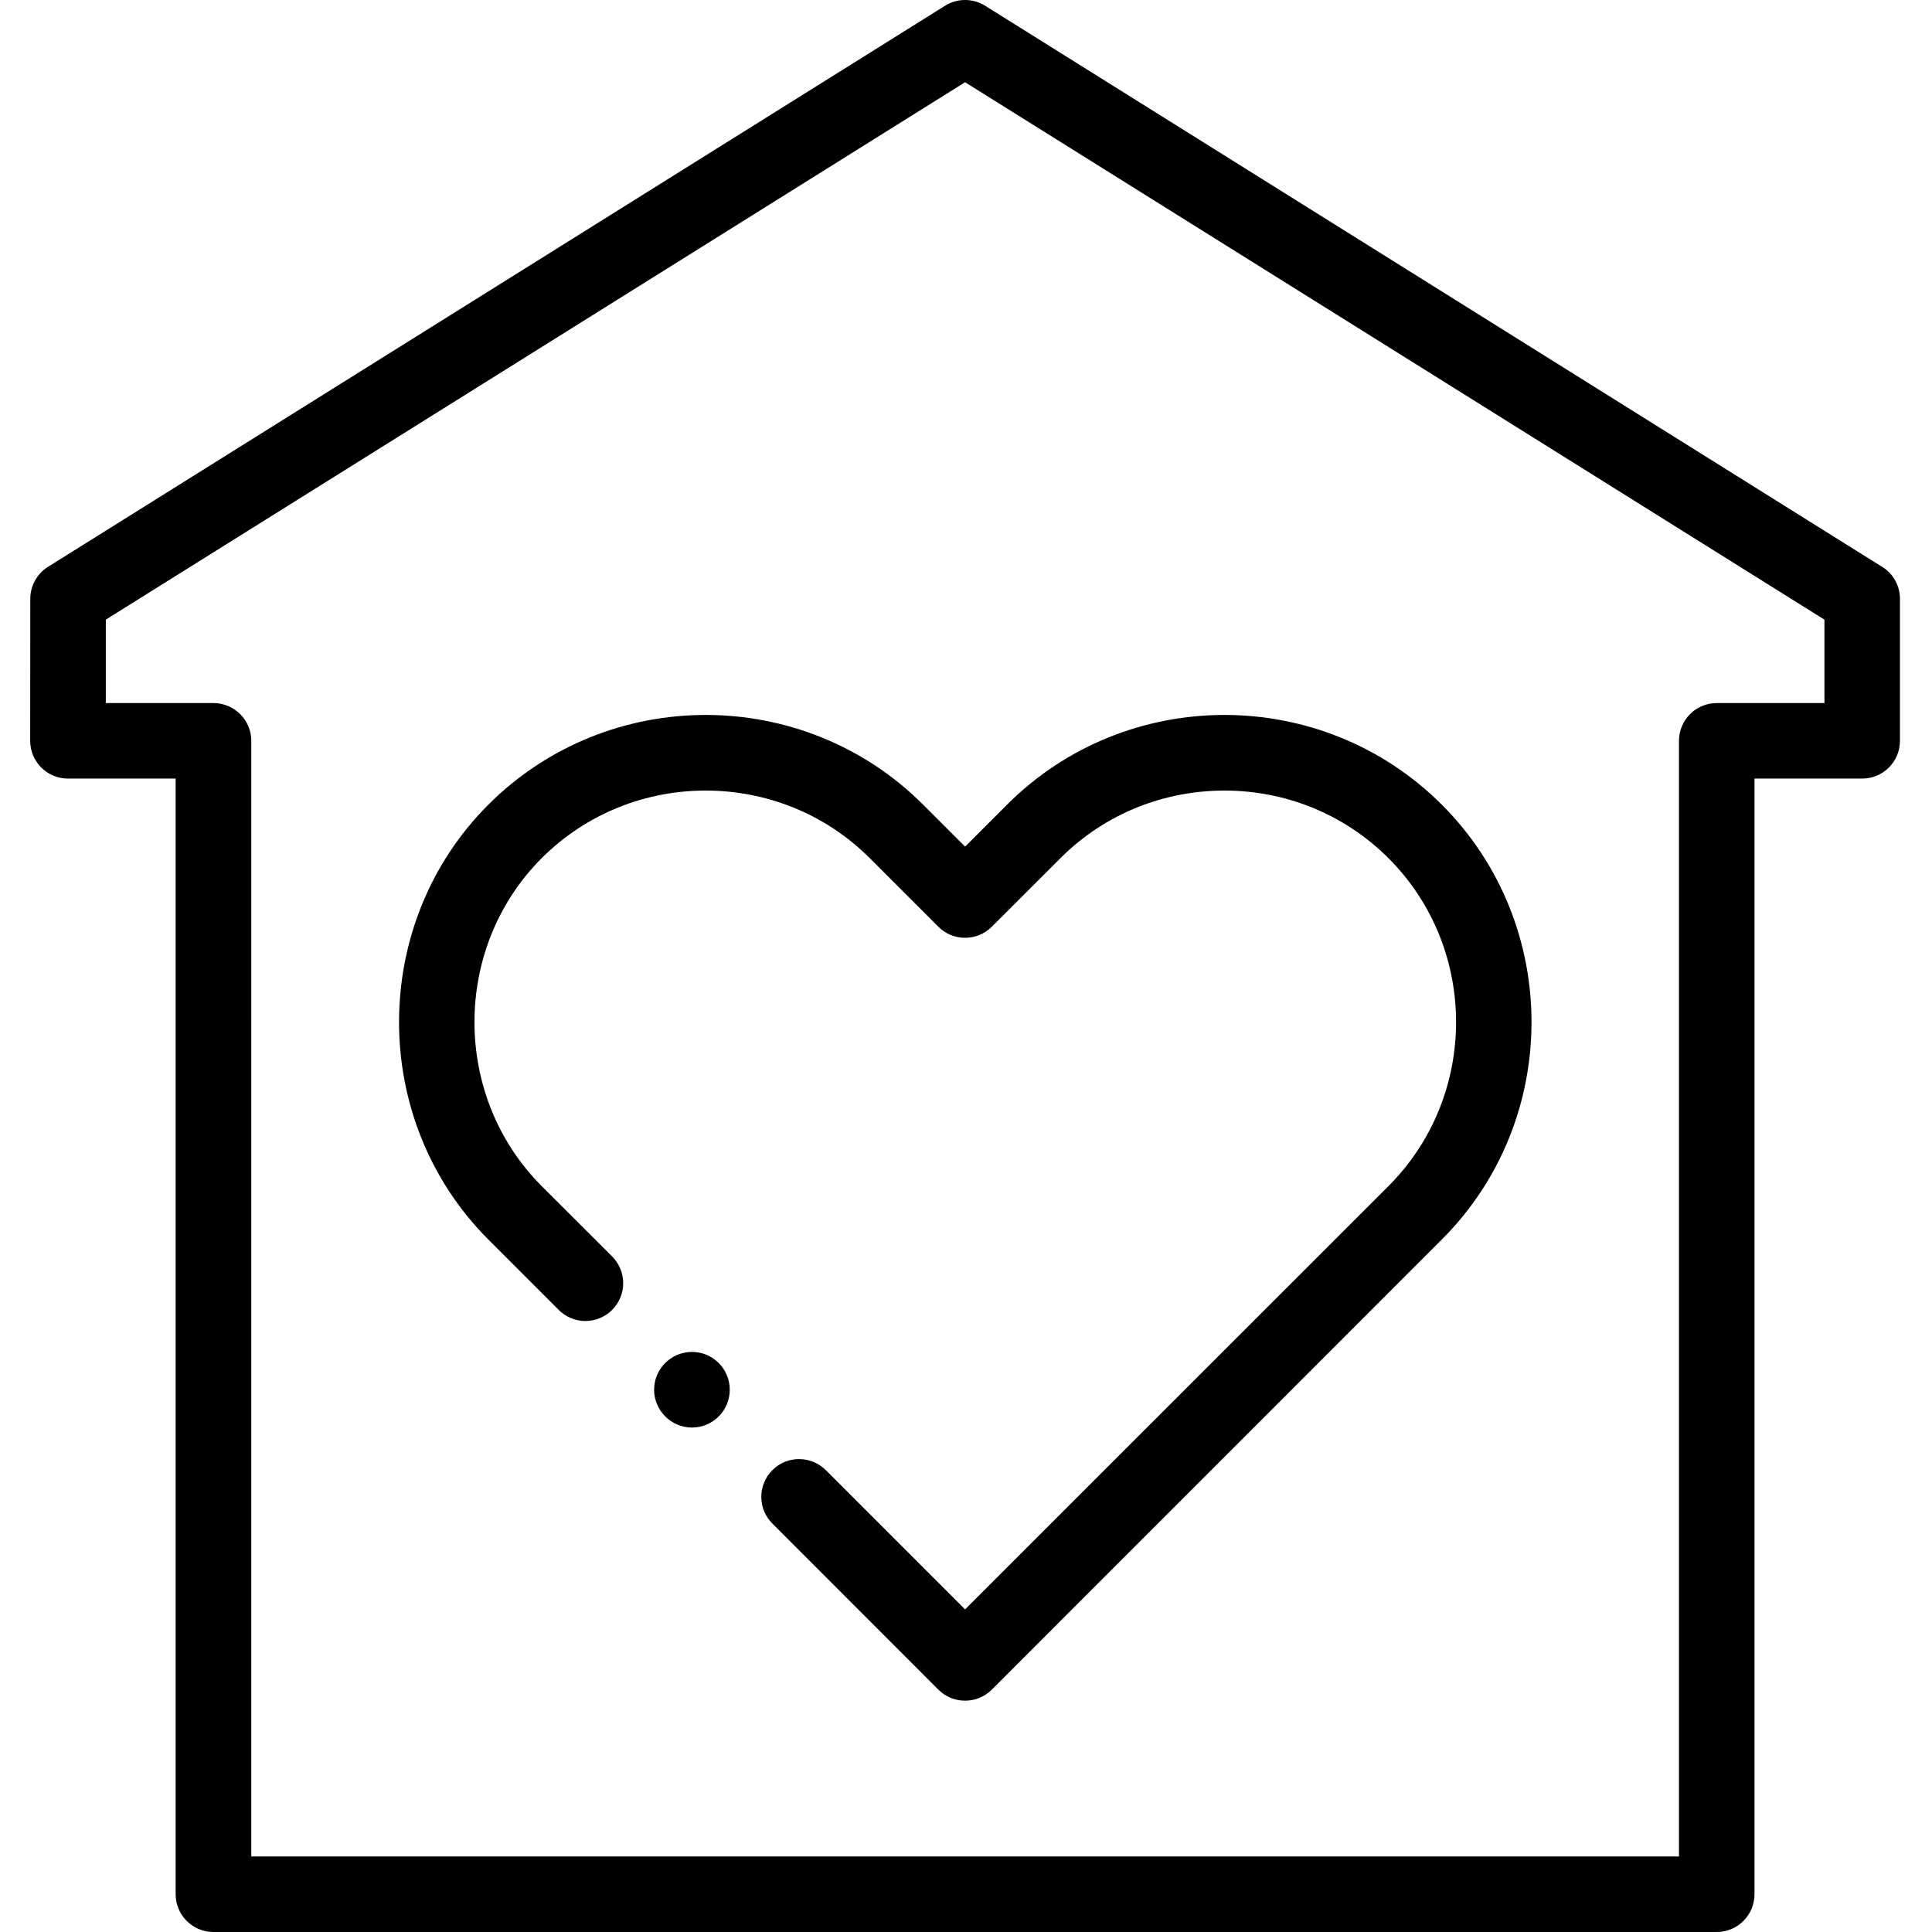
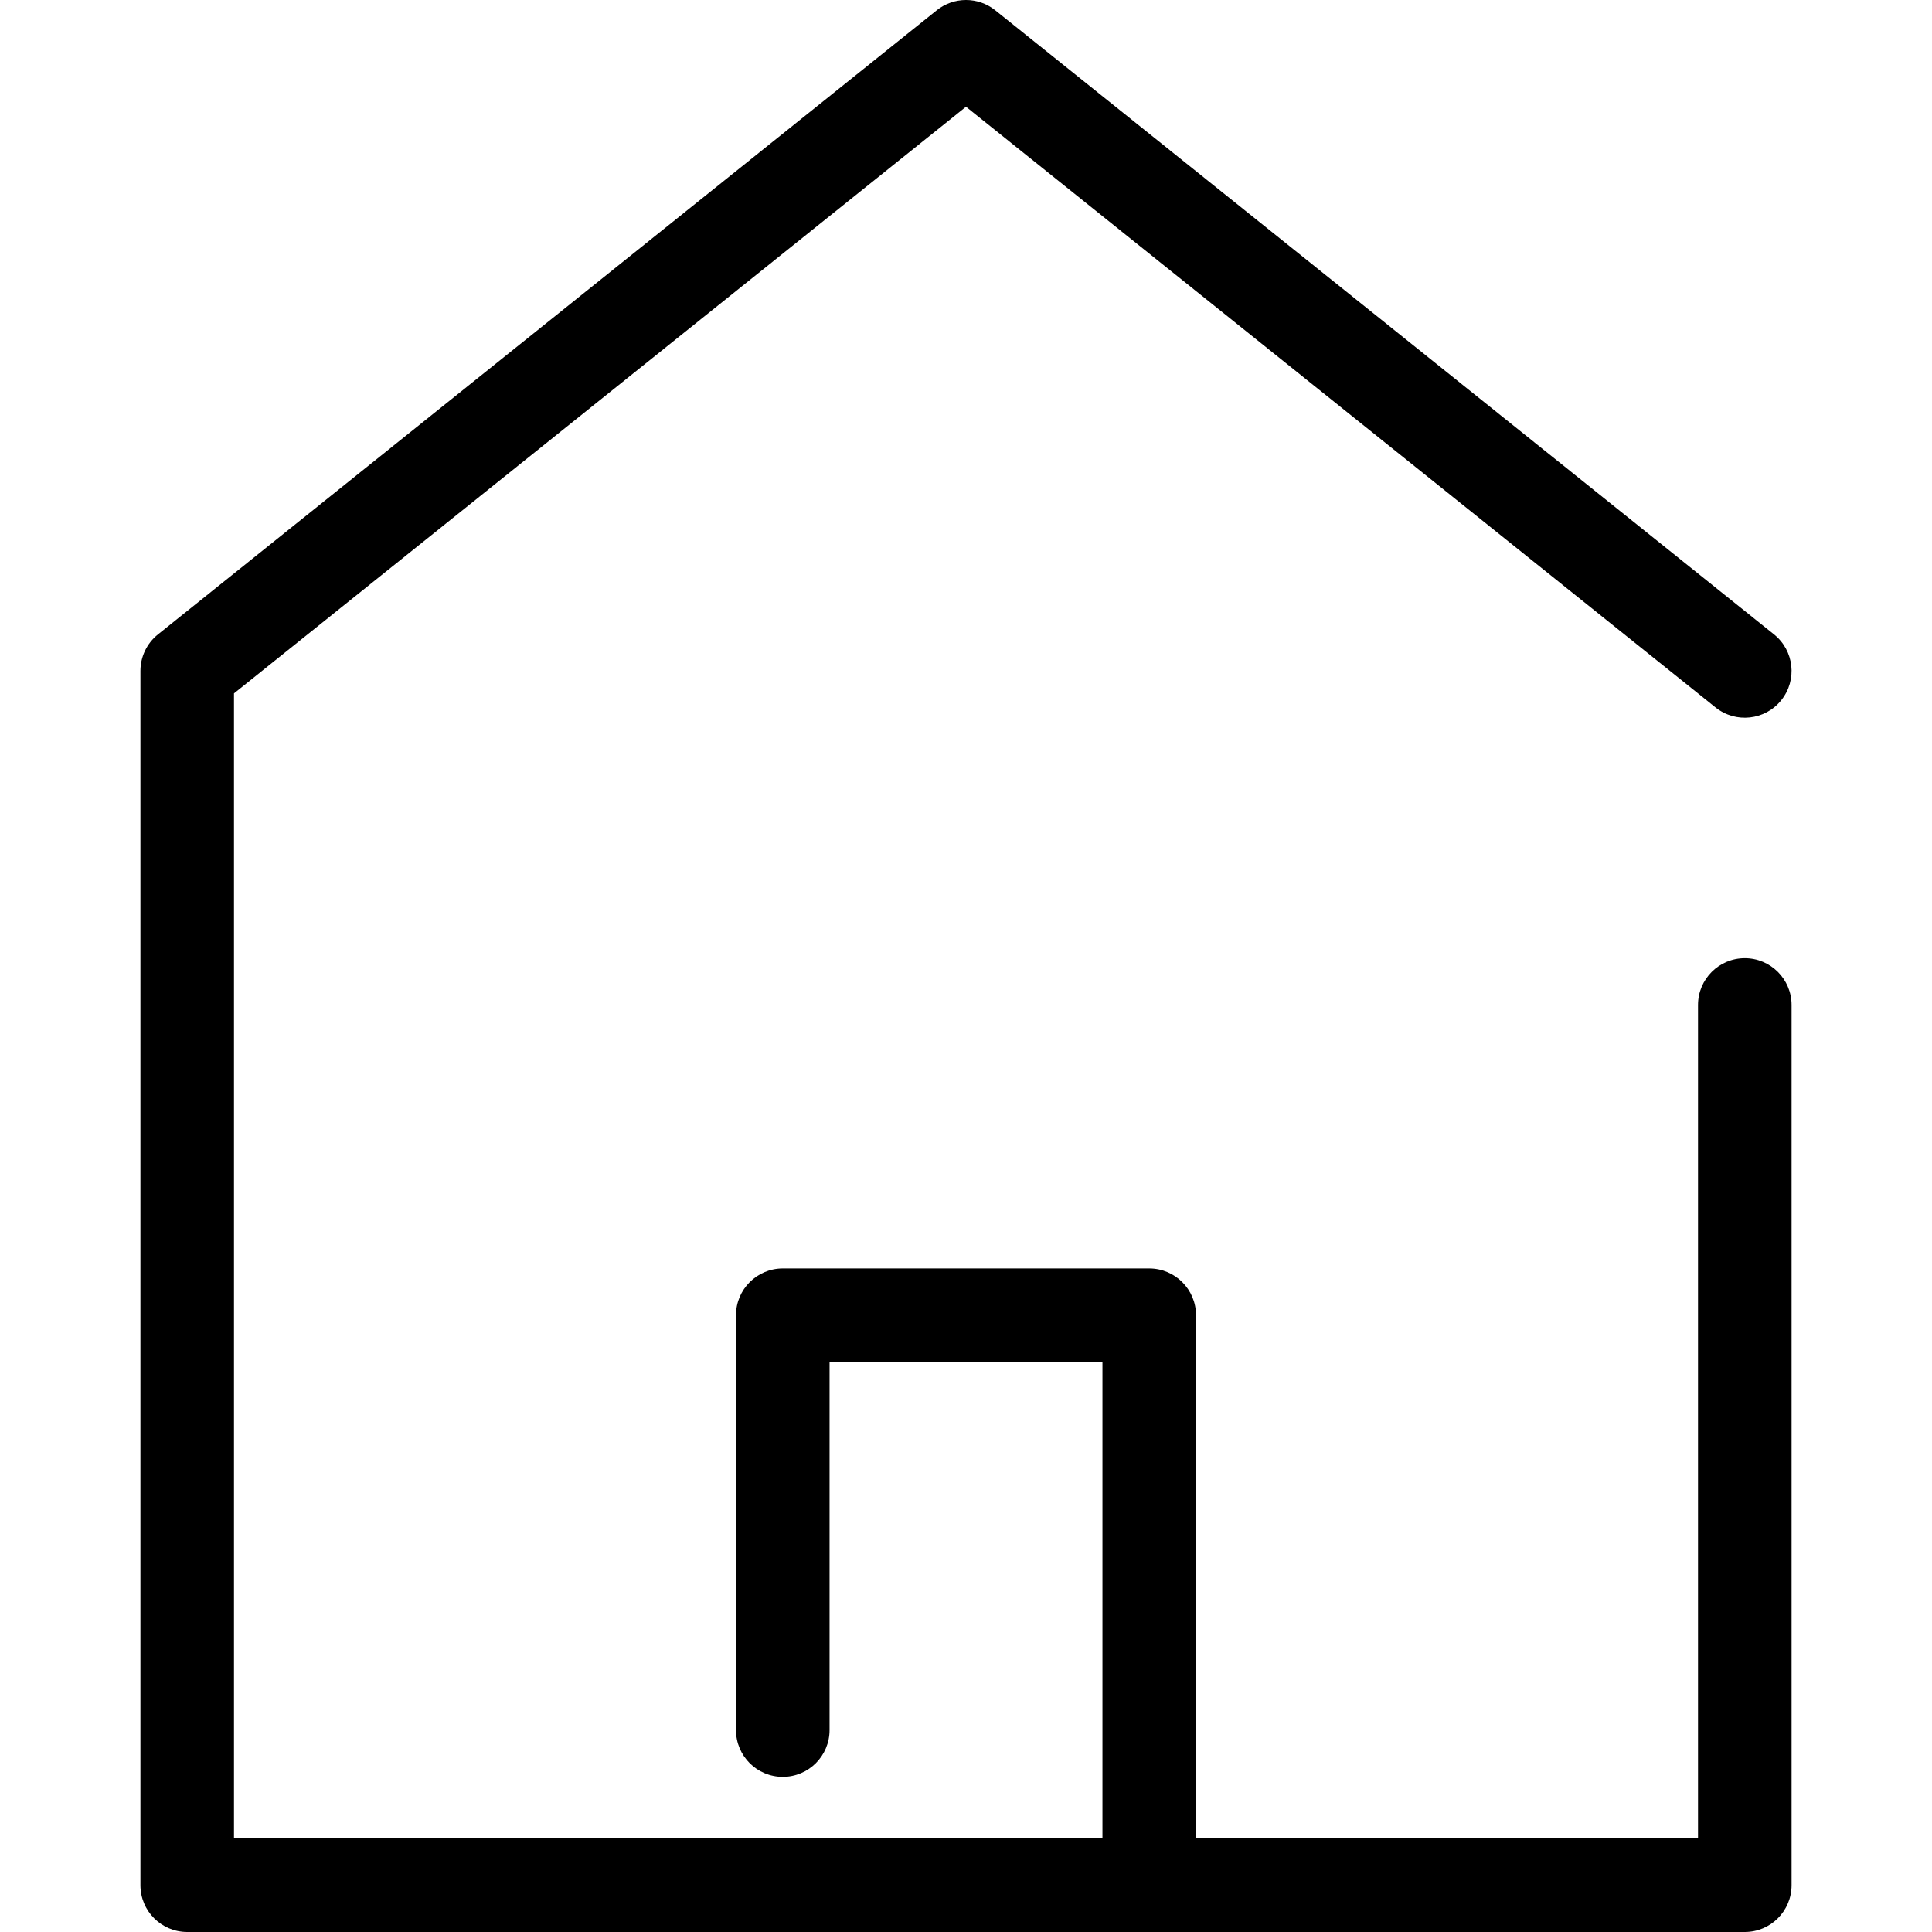
- <svg xmlns="http://www.w3.org/2000/svg" viewBox="-8 0 512 512">
-   <path d="m58.594 491.988h378.352v-295.66c0-5.527 4.477-10.008 10.004-10.008h28.547v-22.109l-227.742-142.418-227.711 142.418v22.109h28.516c5.527 0 10.035 4.48 10.035 10.008zm95.559-159.086c1.844 1.844 3.004 4.367 3.004 7.145 0 5.527-4.477 10.035-10.035 10.035-2.805 0-5.355-1.188-7.172-3.059l-18.539-18.543c-31.547-31.547-31.547-83.68 0-115.23 15.848-15.844 36.738-23.781 57.602-23.781 20.895 0 41.785 7.938 57.633 23.781l11.109 11.113 11.113-11.113c15.844-15.844 36.738-23.781 57.629-23.781 20.863 0 41.754 7.938 57.602 23.781 31.691 31.691 31.691 83.566 0 115.23l-119.258 119.285c-3.91 3.914-10.262 3.914-14.172 0l-43.91-43.938c-1.93-1.926-3.004-4.395-3.004-7.145 0-5.527 4.477-10.008 10.004-10.008 2.809 0 5.359 1.164 7.203 3.035l36.793 36.793 112.199-112.168c23.895-23.926 23.895-63.016 0-86.914-11.965-11.961-27.695-17.914-43.457-17.914-15.762 0-31.523 5.953-43.457 17.914l-18.199 18.172c-3.91 3.914-10.262 3.914-14.172 0l-18.172-18.172c-11.961-11.961-27.723-17.914-43.484-17.914s-31.492 5.953-43.457 17.914c-23.754 23.758-23.754 63.133 0 86.914zm21.23 25.371c5.527 0 10.008 4.48 10.008 10.008s-4.48 10.035-10.008 10.035c-5.527 0-10.035-4.508-10.035-10.035s4.508-10.008 10.035-10.008zm271.566 153.727h-398.391c-5.527 0-10.008-4.48-10.008-10.008v-295.66h-28.543c-5.527 0-10.008-4.477-10.008-10.004l.027-37.617c0-3.348 1.676-6.605 4.707-8.504l237.578-148.598c3.145-2.039 7.312-2.211 10.715-.113l237.238 148.398c3.117 1.699 5.242 4.988 5.242 8.816v37.617c0 5.527-4.477 10.004-10.008 10.004h-28.543v295.66c0 5.527-4.48 10.008-10.008 10.008zm0 0" />
+ <svg xmlns="http://www.w3.org/2000/svg" version="1.1" id="Capa_1" x="0px" y="0px" viewBox="0 0 247.789 247.789" style="enable-background:new 0 0 247.789 247.789;" xml:space="preserve">
+   <path d="M223.779,122.895c-3.313,0-6,2.687-6,6v106.895h-64.384v-67.102c0-3.313-2.687-6-6-6h-47c-3.313,0-6,2.687-6,6v53.207  c0,3.313,2.687,6,6,6s6-2.687,6-6v-47.207h35v61.102H30.01V88.929l93.884-75.239l96.132,77.04c2.586,2.073,6.362,1.655,8.434-0.93  c2.072-2.586,1.656-6.361-0.93-8.434L127.646,1.318c-2.192-1.758-5.312-1.758-7.504,0L20.258,81.366  c-1.421,1.139-2.248,2.86-2.248,4.682v155.741c0,3.313,2.686,6,6,6h199.769c3.314,0,6-2.687,6-6V128.895  C229.779,125.581,227.093,122.895,223.779,122.895z" />
+   <g>
+ </g>
+   <g>
+ </g>
+   <g>
+ </g>
+   <g>
+ </g>
+   <g>
+ </g>
+   <g>
+ </g>
+   <g>
+ </g>
+   <g>
+ </g>
+   <g>
+ </g>
+   <g>
+ </g>
+   <g>
+ </g>
+   <g>
+ </g>
+   <g>
+ </g>
+   <g>
+ </g>
+   <g>
+ </g>
</svg>
